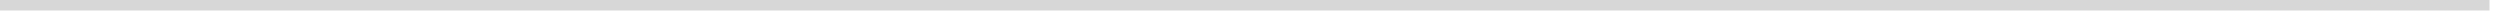
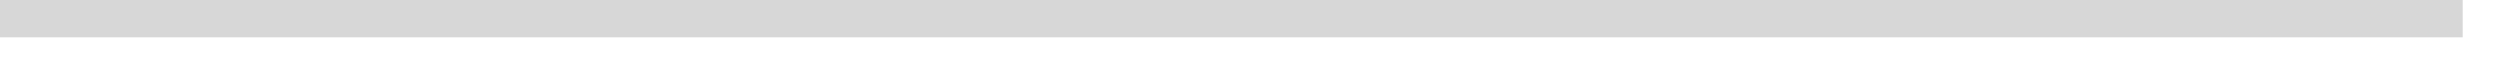
- <svg xmlns="http://www.w3.org/2000/svg" version="1.1" width="238px" height="2px">
-   <g transform="matrix(1 0 0 1 -555 -1863 )">
-     <path d="M 555 1863.5  L 792 1863.5  " stroke-width="1" stroke="#d7d7d7" fill="none" />
+ <svg xmlns="http://www.w3.org/2000/svg" version="1.1" width="67px" height="2px">
+   <g transform="matrix(1 0 0 1 -221 -1863 )">
+     <path d="M 221 1863.5  L 287 1863.5  " stroke-width="1" stroke="#d7d7d7" fill="none" />
  </g>
</svg>
